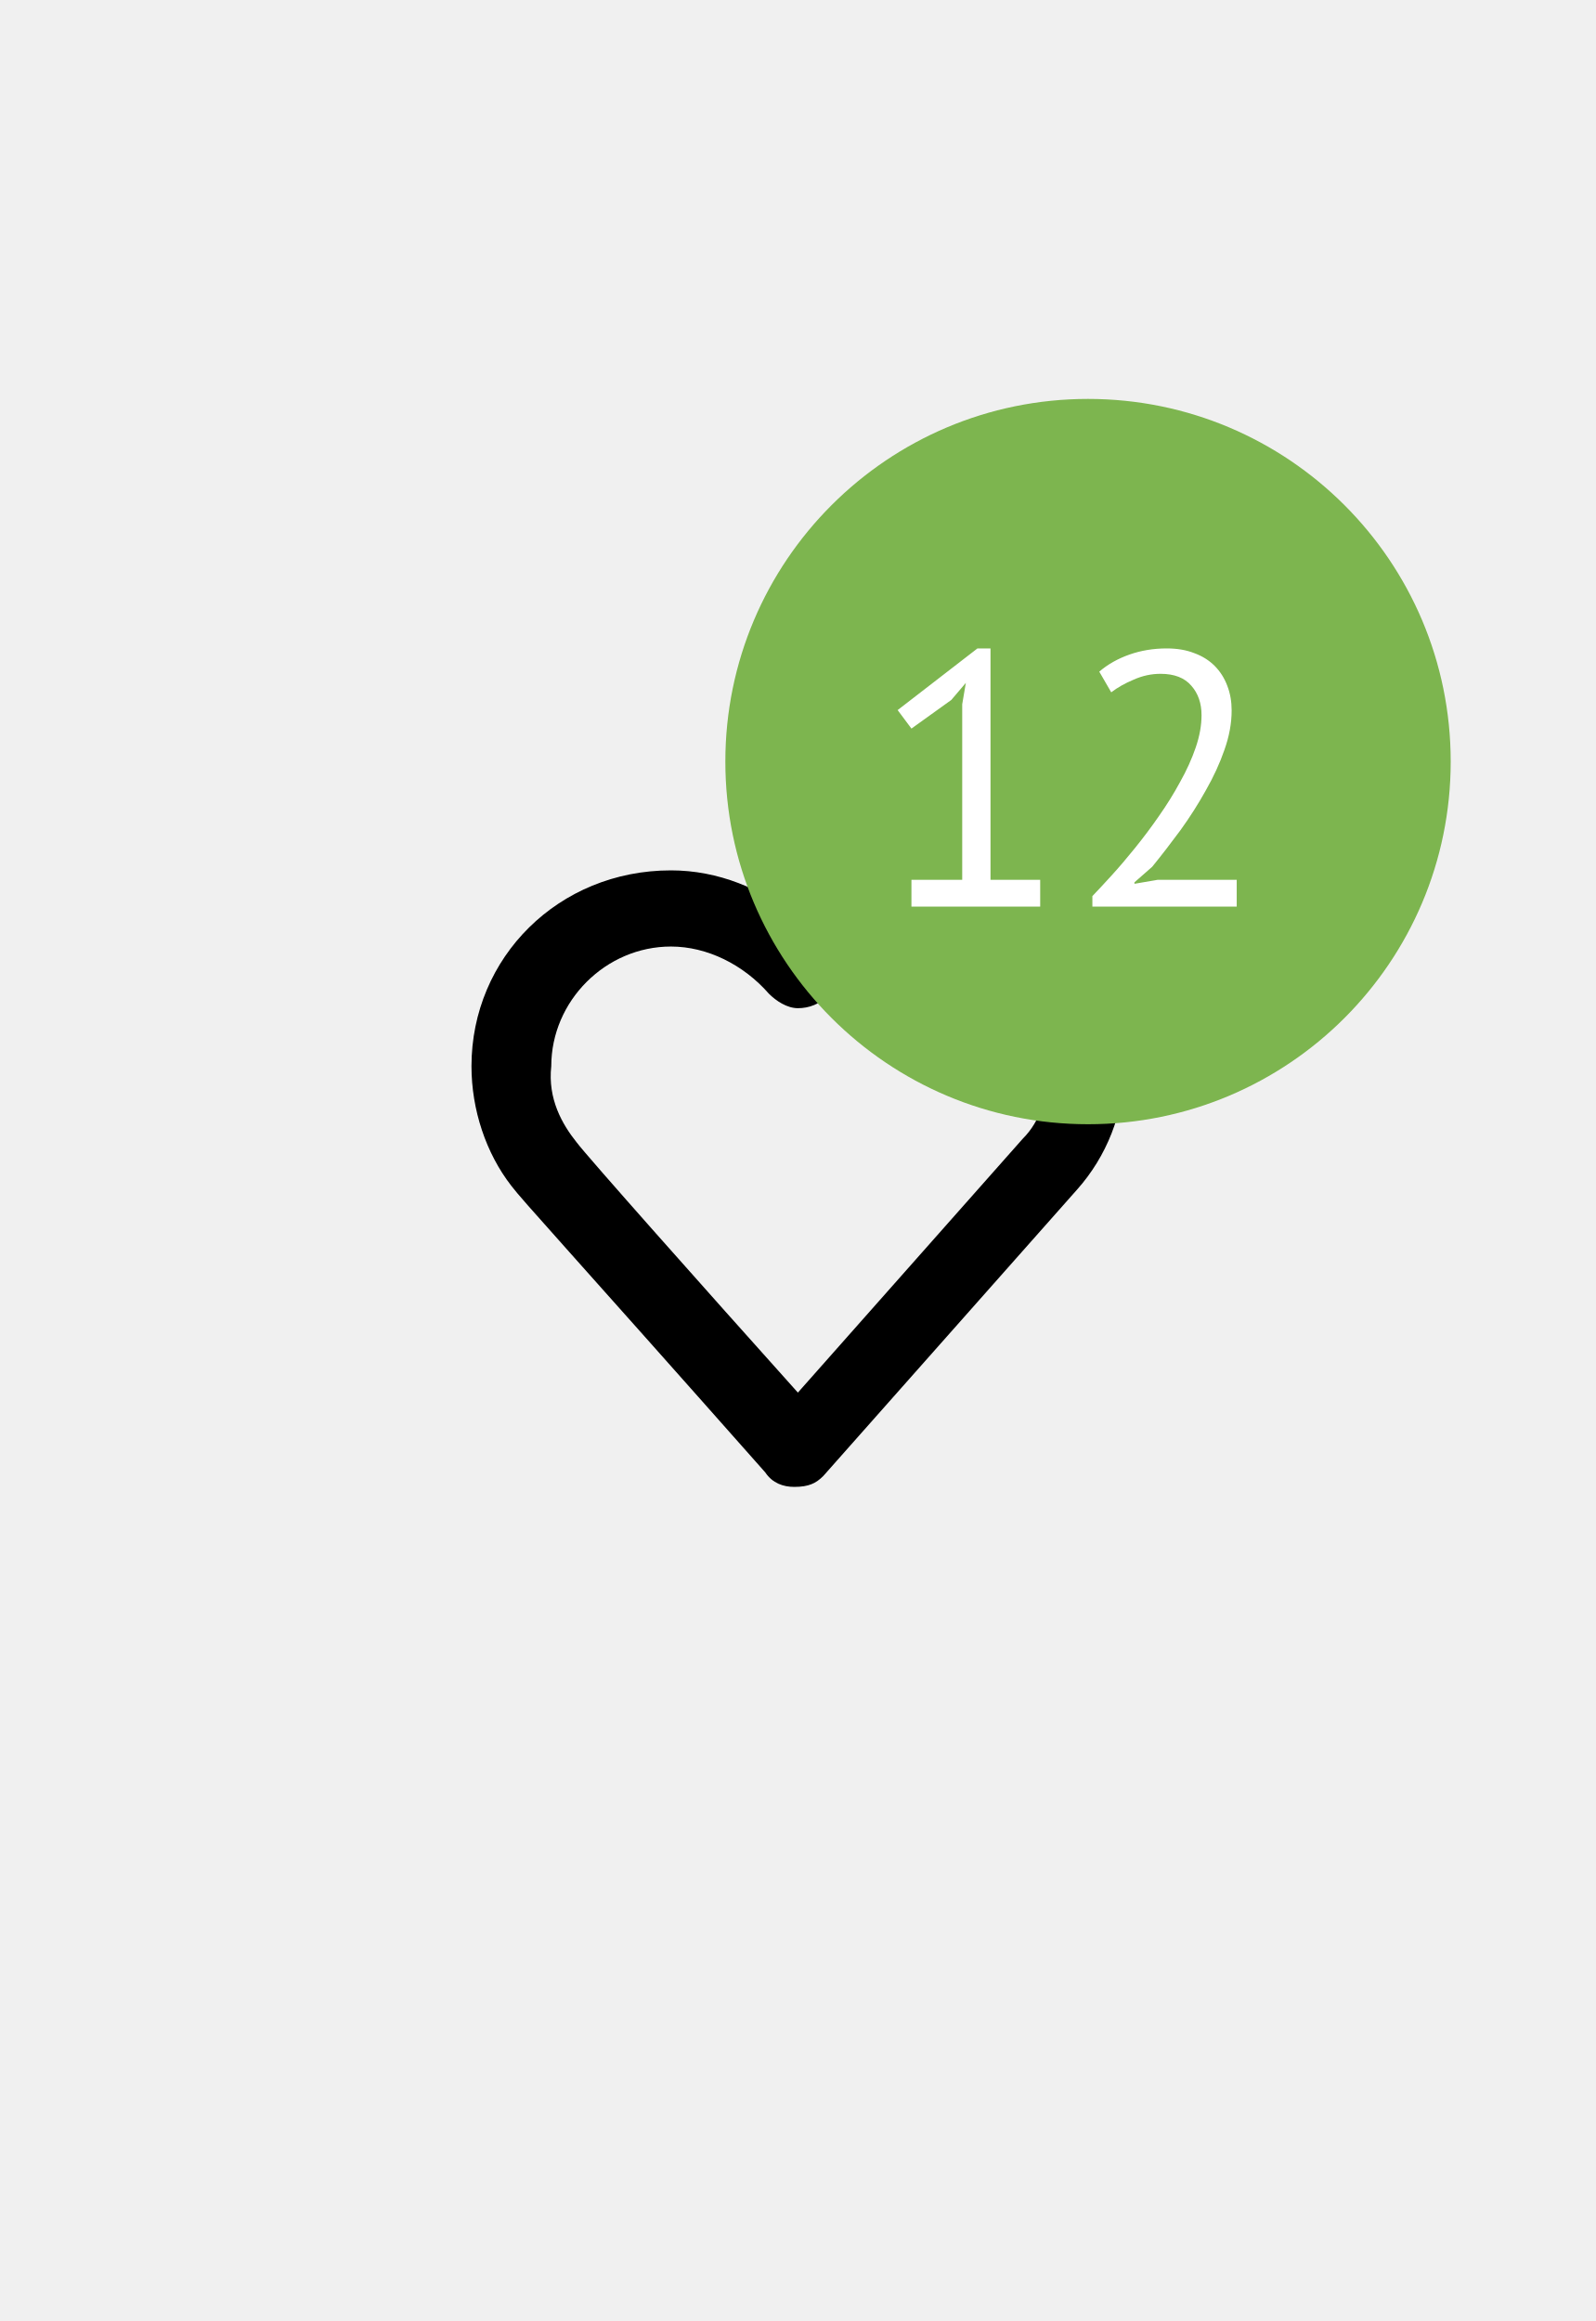
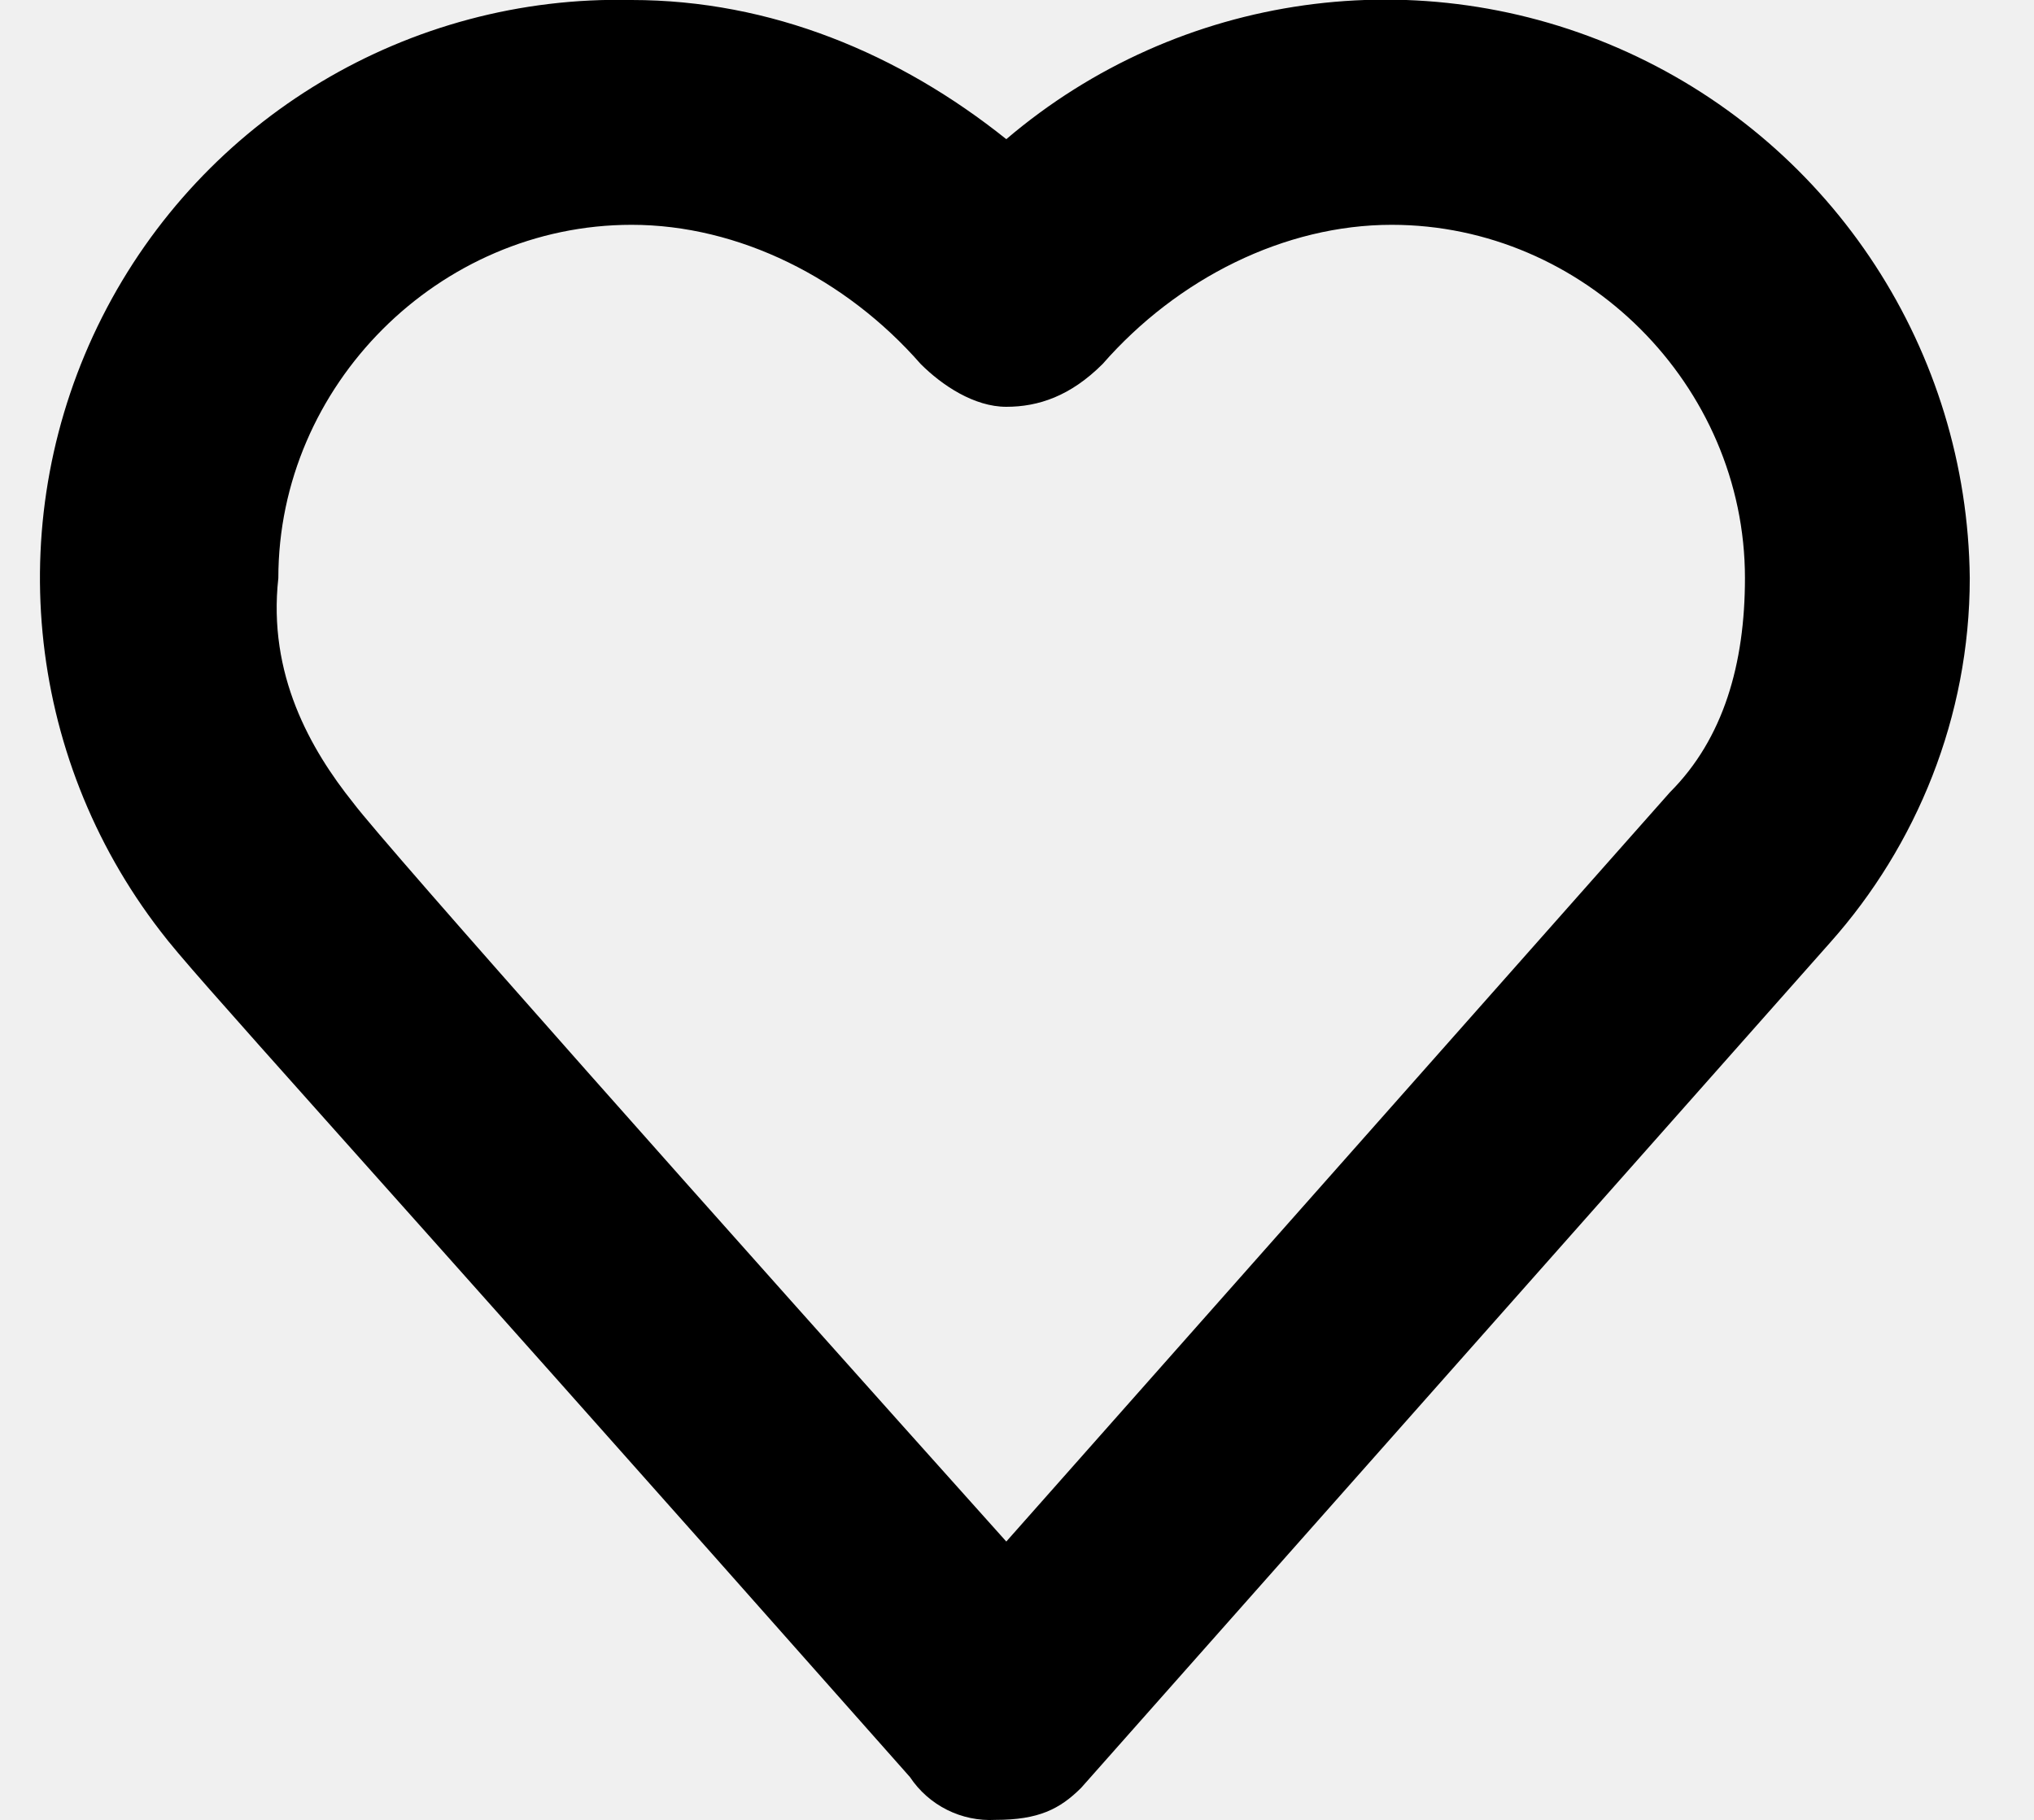
- <svg xmlns="http://www.w3.org/2000/svg" width="44" height="64" fill="none">
-   <path fill="#000" d="M21.9 41c-.3 0-.6-.1-.8-.4-5.4-6.1-6.7-7.5-7-7.9-.7-.9-1.1-2.1-1.1-3.3 0-3 2.4-5.4 5.5-5.4 1.3 0 2.5.5 3.5 1.3 1-.8 2.3-1.3 3.5-1.3 3 0 5.5 2.4 5.5 5.4 0 1.3-.5 2.5-1.3 3.4l-7 7.9c-.2.2-.4.3-.8.3Zm-6-9.5c.3.4 3.5 4 6.1 6.9l6.2-7c.5-.5.7-1.2.7-2 0-1.8-1.5-3.3-3.3-3.3-1 0-2 .5-2.7 1.3-.3.3-.6.4-.9.4-.3 0-.6-.2-.8-.4-.7-.8-1.7-1.3-2.7-1.3-1.8 0-3.3 1.5-3.3 3.3-.1.9.3 1.6.7 2.1-.1 0-.1 0 0 0Z" />
-   <rect width="20" height="20" x="20" y="11" fill="#7DB54F" rx="10" />
-   <path fill="#fff" d="M25.131 24.26h1.4v-4.84l.1-.59-.4.47-1.1.79-.38-.51 2.2-1.7h.36v6.38h1.37V25h-3.55v-.74Zm8.829-4.67c0 .353-.067.717-.2 1.09-.127.367-.297.737-.51 1.11-.207.373-.44.74-.7 1.1-.26.353-.52.69-.78 1.01l-.49.43v.04l.64-.11h2.18V25h-3.98v-.29c.147-.153.323-.343.53-.57.207-.227.42-.477.64-.75.227-.28.447-.573.66-.88.22-.313.417-.63.59-.95.18-.32.323-.637.43-.95.107-.313.16-.61.16-.89 0-.327-.093-.597-.28-.81-.187-.22-.47-.33-.85-.33-.253 0-.5.053-.74.16-.24.1-.447.217-.62.35l-.33-.57c.233-.2.51-.357.83-.47.32-.113.663-.17 1.03-.17.287 0 .54.043.76.13.22.08.407.197.56.35.153.153.27.337.35.55.08.207.12.433.12.68Z" />
+ <svg xmlns="http://www.w3.org/2000/svg" width="19" height="17" fill="none">
+   <path fill="#000" d="M9.3 17a.9.9 0 0 1-.8-.4c-5.4-6.1-6.7-7.5-7-7.9A5.4 5.4 0 0 1 5.9 0c1.3 0 2.5.5 3.5 1.3a5.46 5.46 0 0 1 9 4.1c0 1.3-.5 2.5-1.3 3.4l-7 7.9c-.2.2-.4.3-.8.3Zm-6-9.5c.3.4 3.5 4 6.1 6.9l6.2-7c.5-.5.7-1.2.7-2 0-1.8-1.5-3.3-3.3-3.3-1 0-2 .5-2.7 1.3-.3.3-.6.4-.9.4-.3 0-.6-.2-.8-.4-.7-.8-1.7-1.3-2.7-1.3-1.8 0-3.3 1.5-3.3 3.3-.1.9.3 1.6.7 2.1-.1 0-.1 0 0 0Z" />
</svg>
